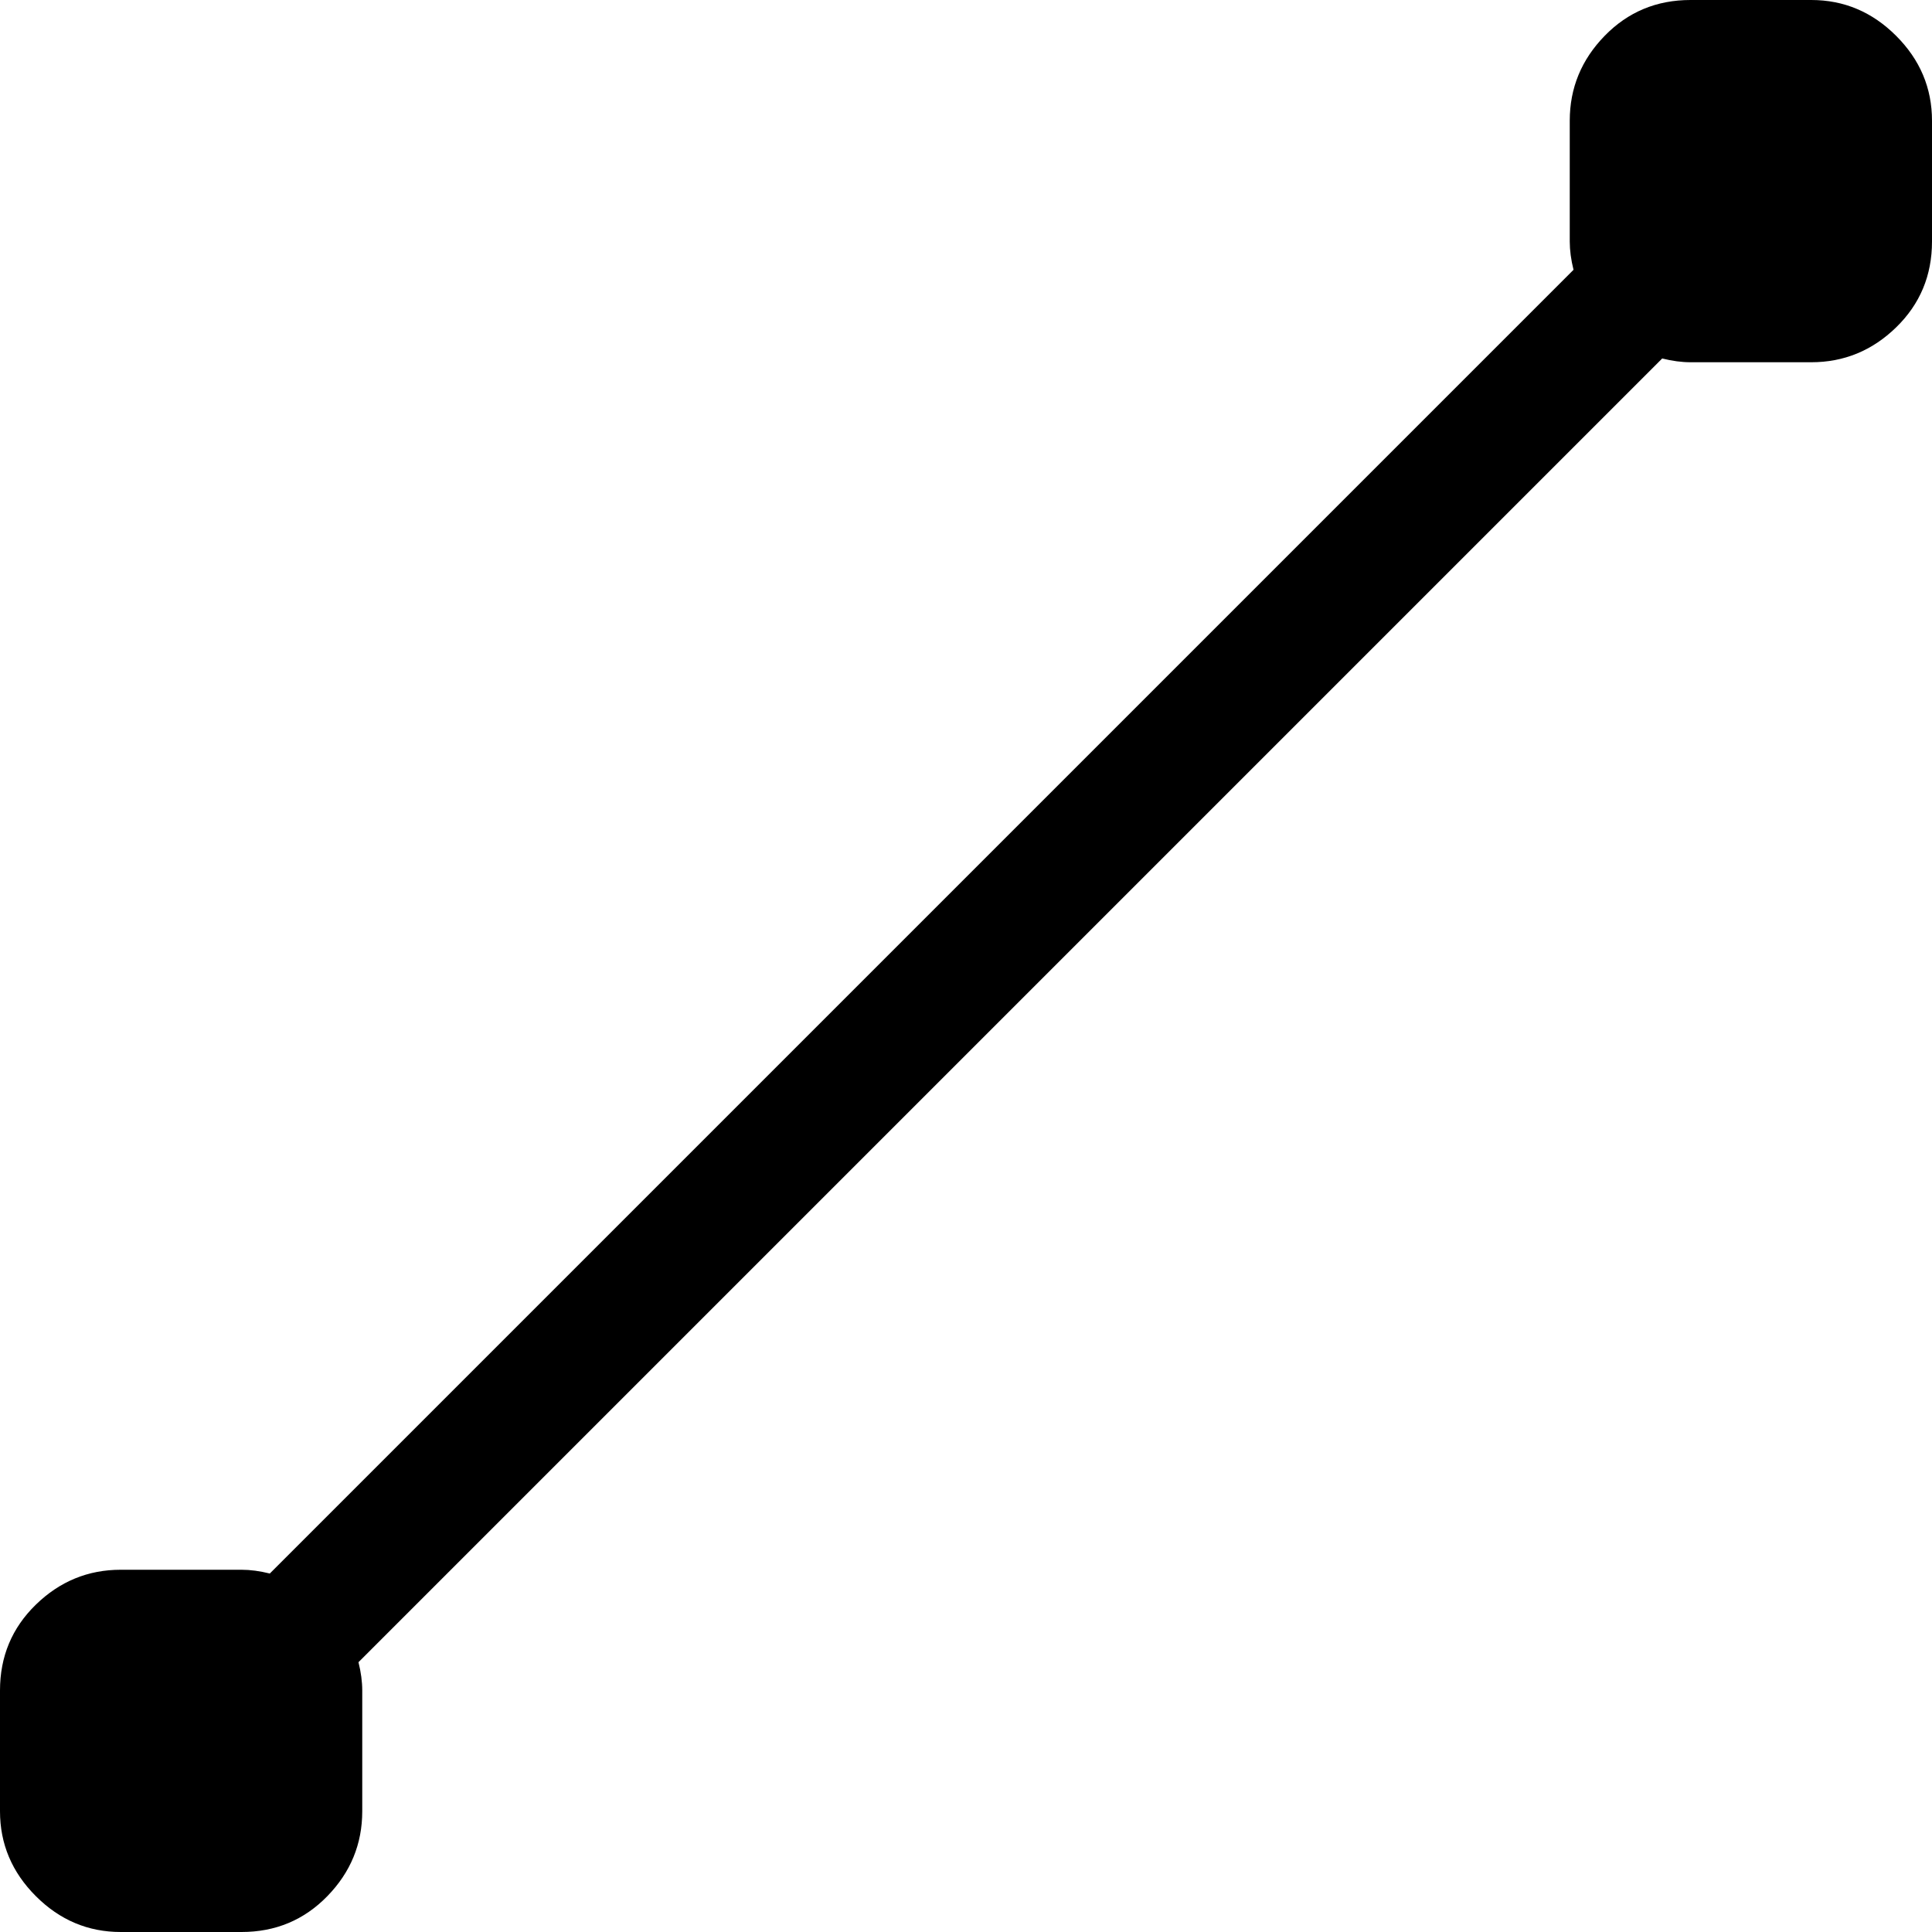
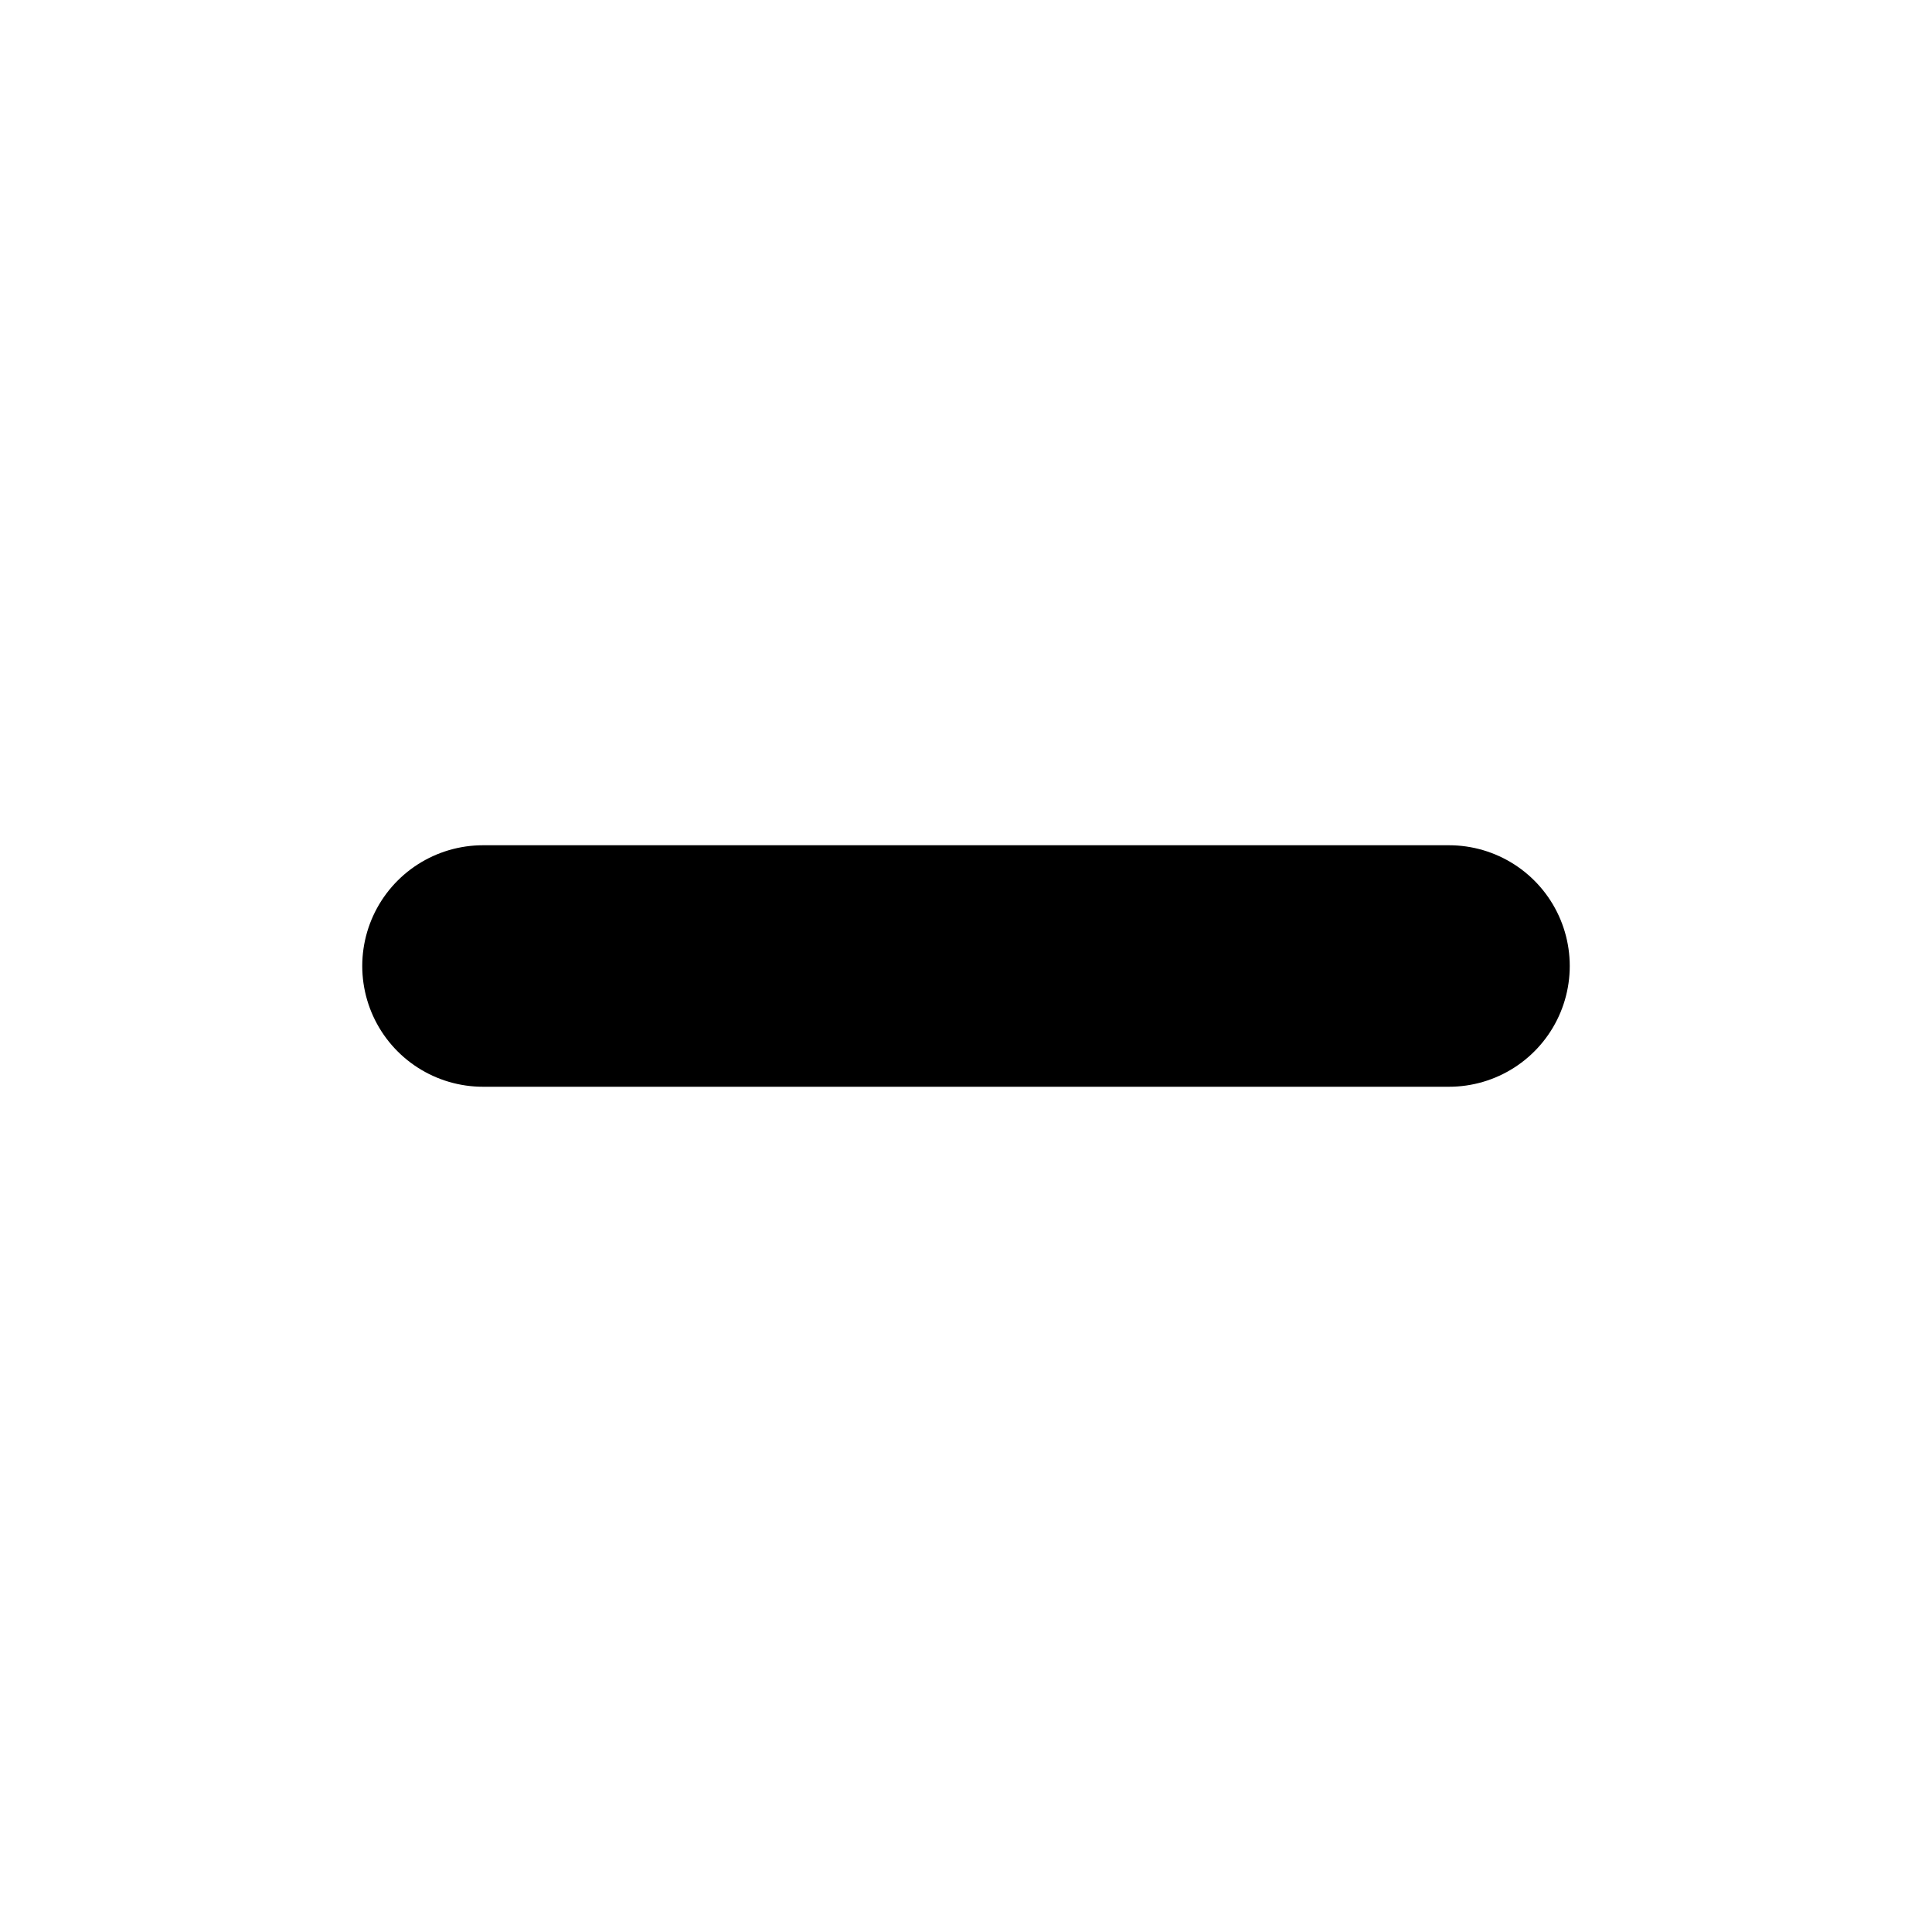
- <svg xmlns="http://www.w3.org/2000/svg" width="200" height="200" viewBox="0 0 1024 1024">
-   <path fill="currentColor" d="M960 192h-64q-7 0-15-2L190 881q2 8 2 15v64q0 26-18.5 45t-45.5 19H64q-26 0-45-19T0 960v-64q0-27 19-45.5T64 832h64q7 0 15 2l691-691q-2-8-2-15V64q0-26 18.5-45T896 0h64q26 0 45 19t19 45v64q0 27-19 45.5T960 192z" />
+ <svg aria-hidden="true" focusable="false" role="img" viewBox="0 0 20 20" class="" fill="none" stroke="currentColor" stroke-linecap="round" stroke-linejoin="round">
+   <path d="M5 10h10" stroke="currentColor" stroke-width="2.5" stroke-linecap="round" stroke-linejoin="round" />
</svg>
